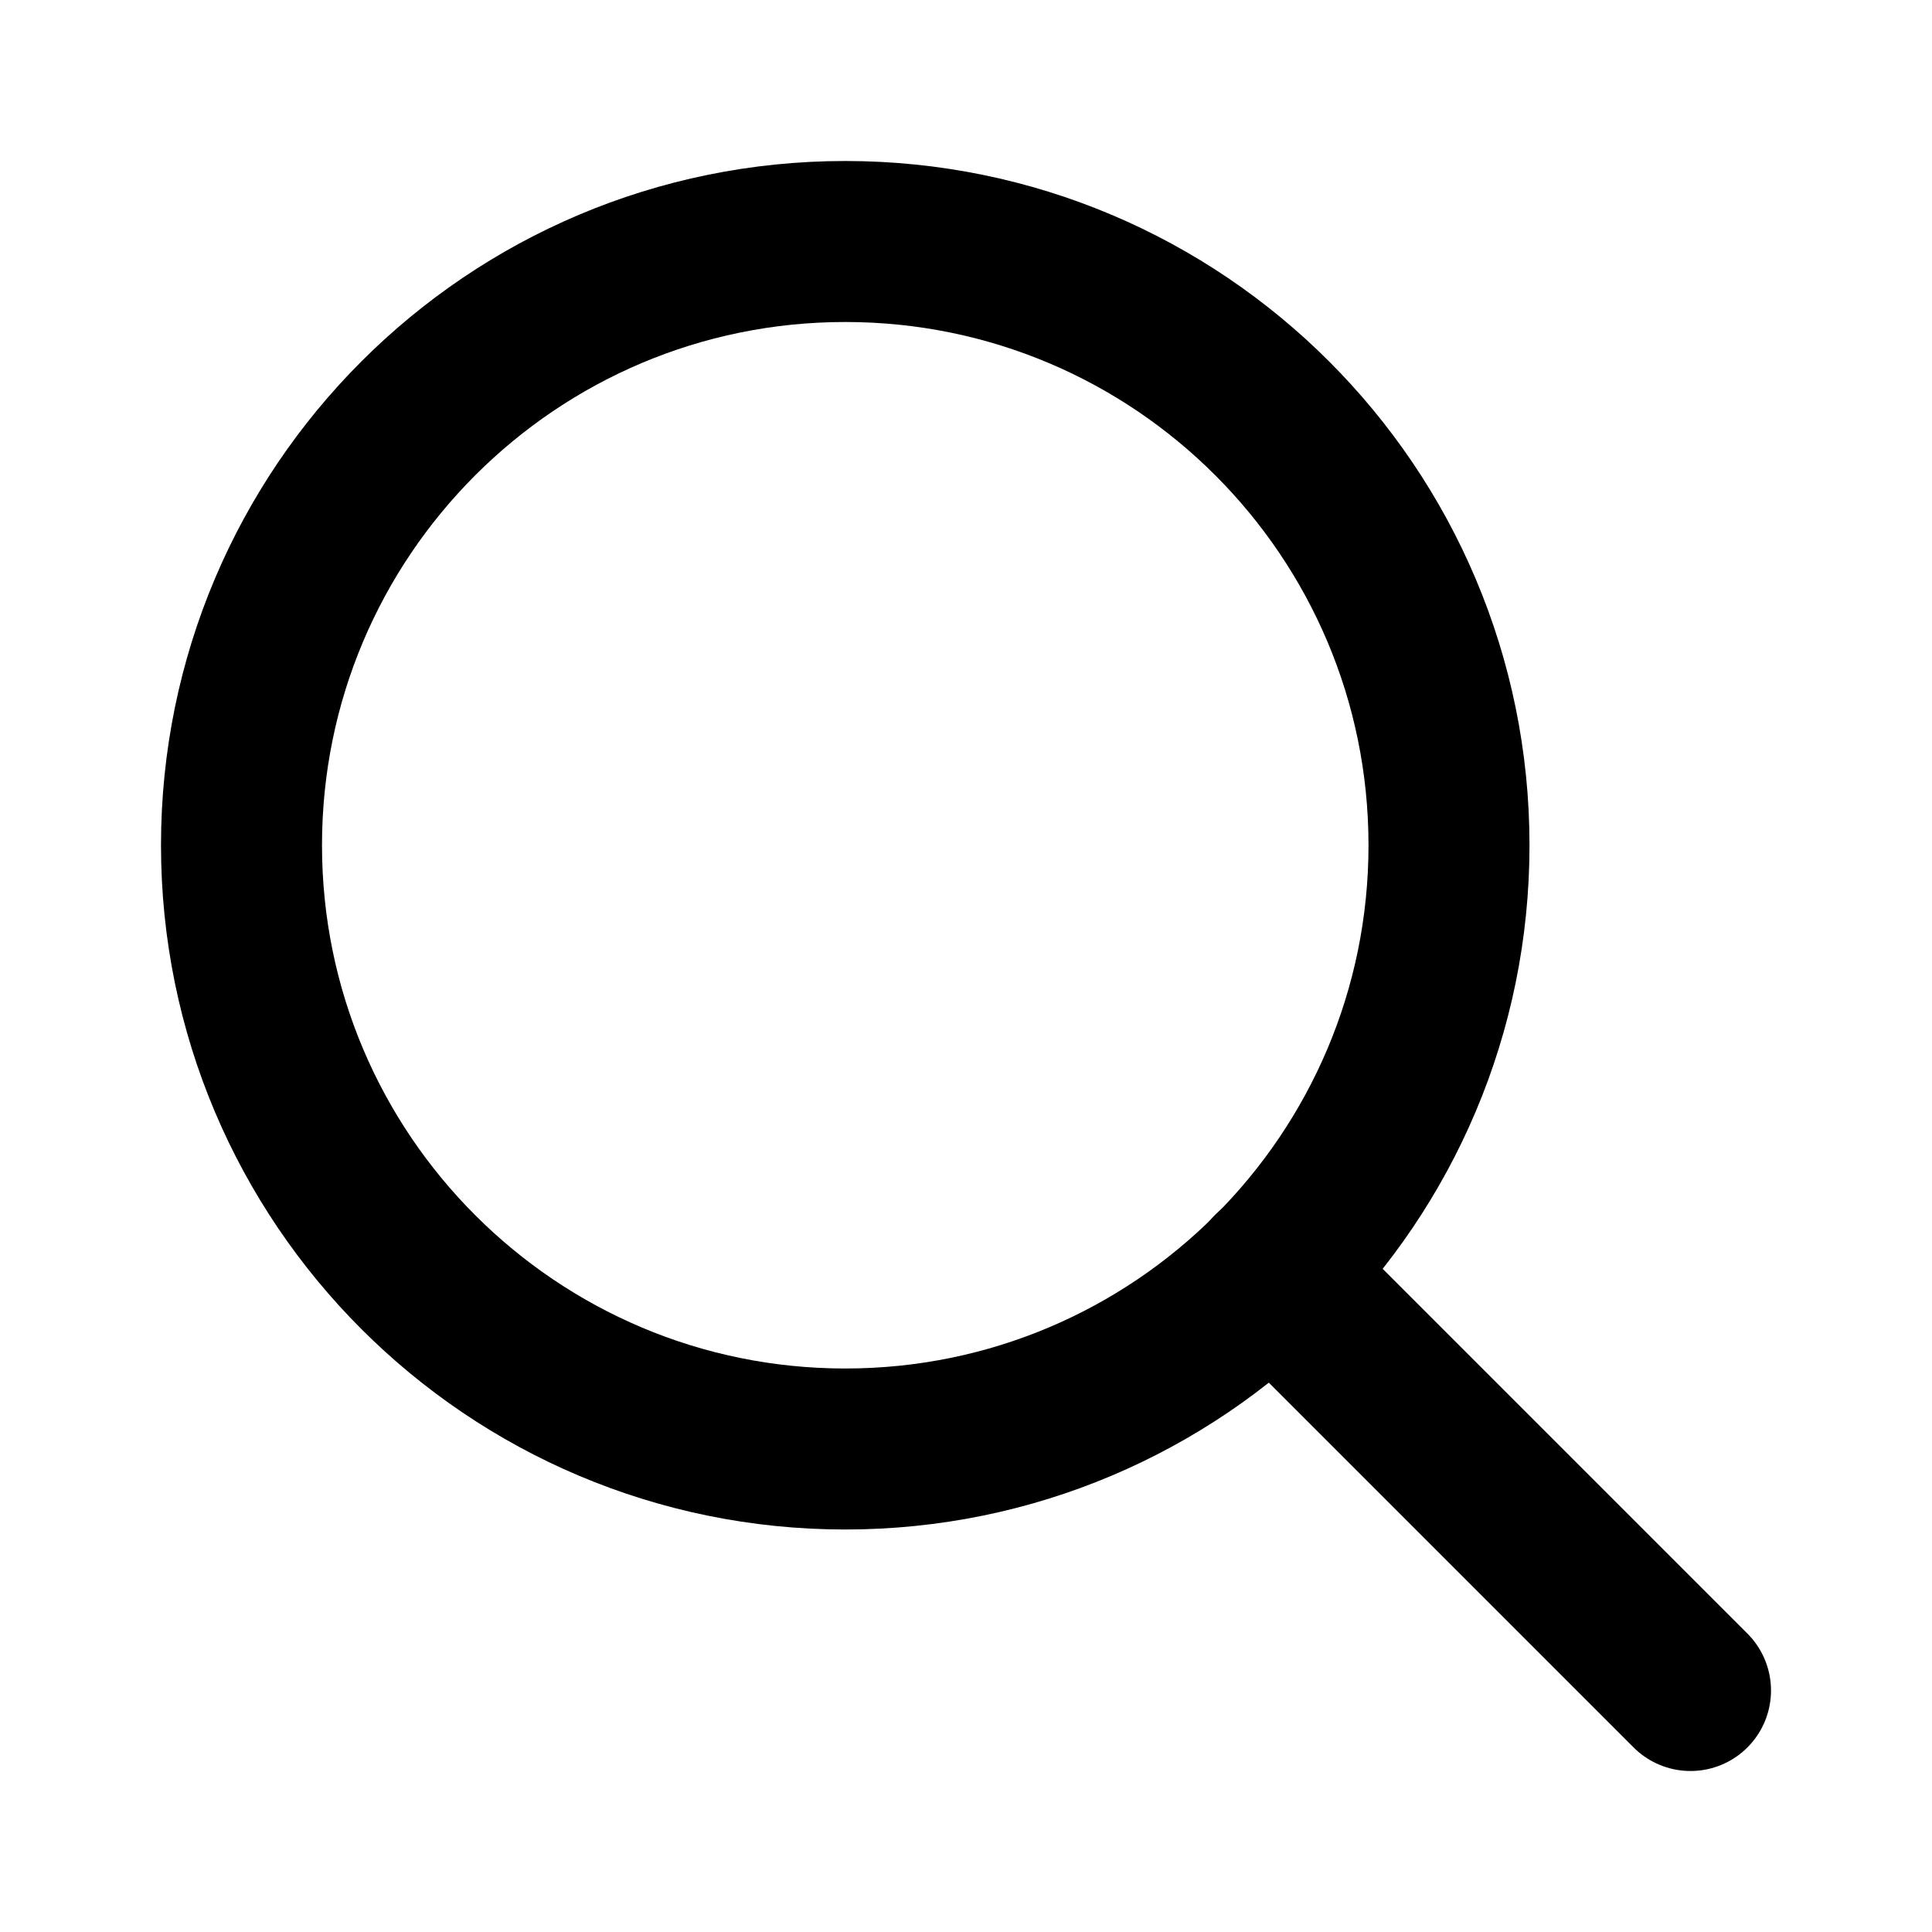
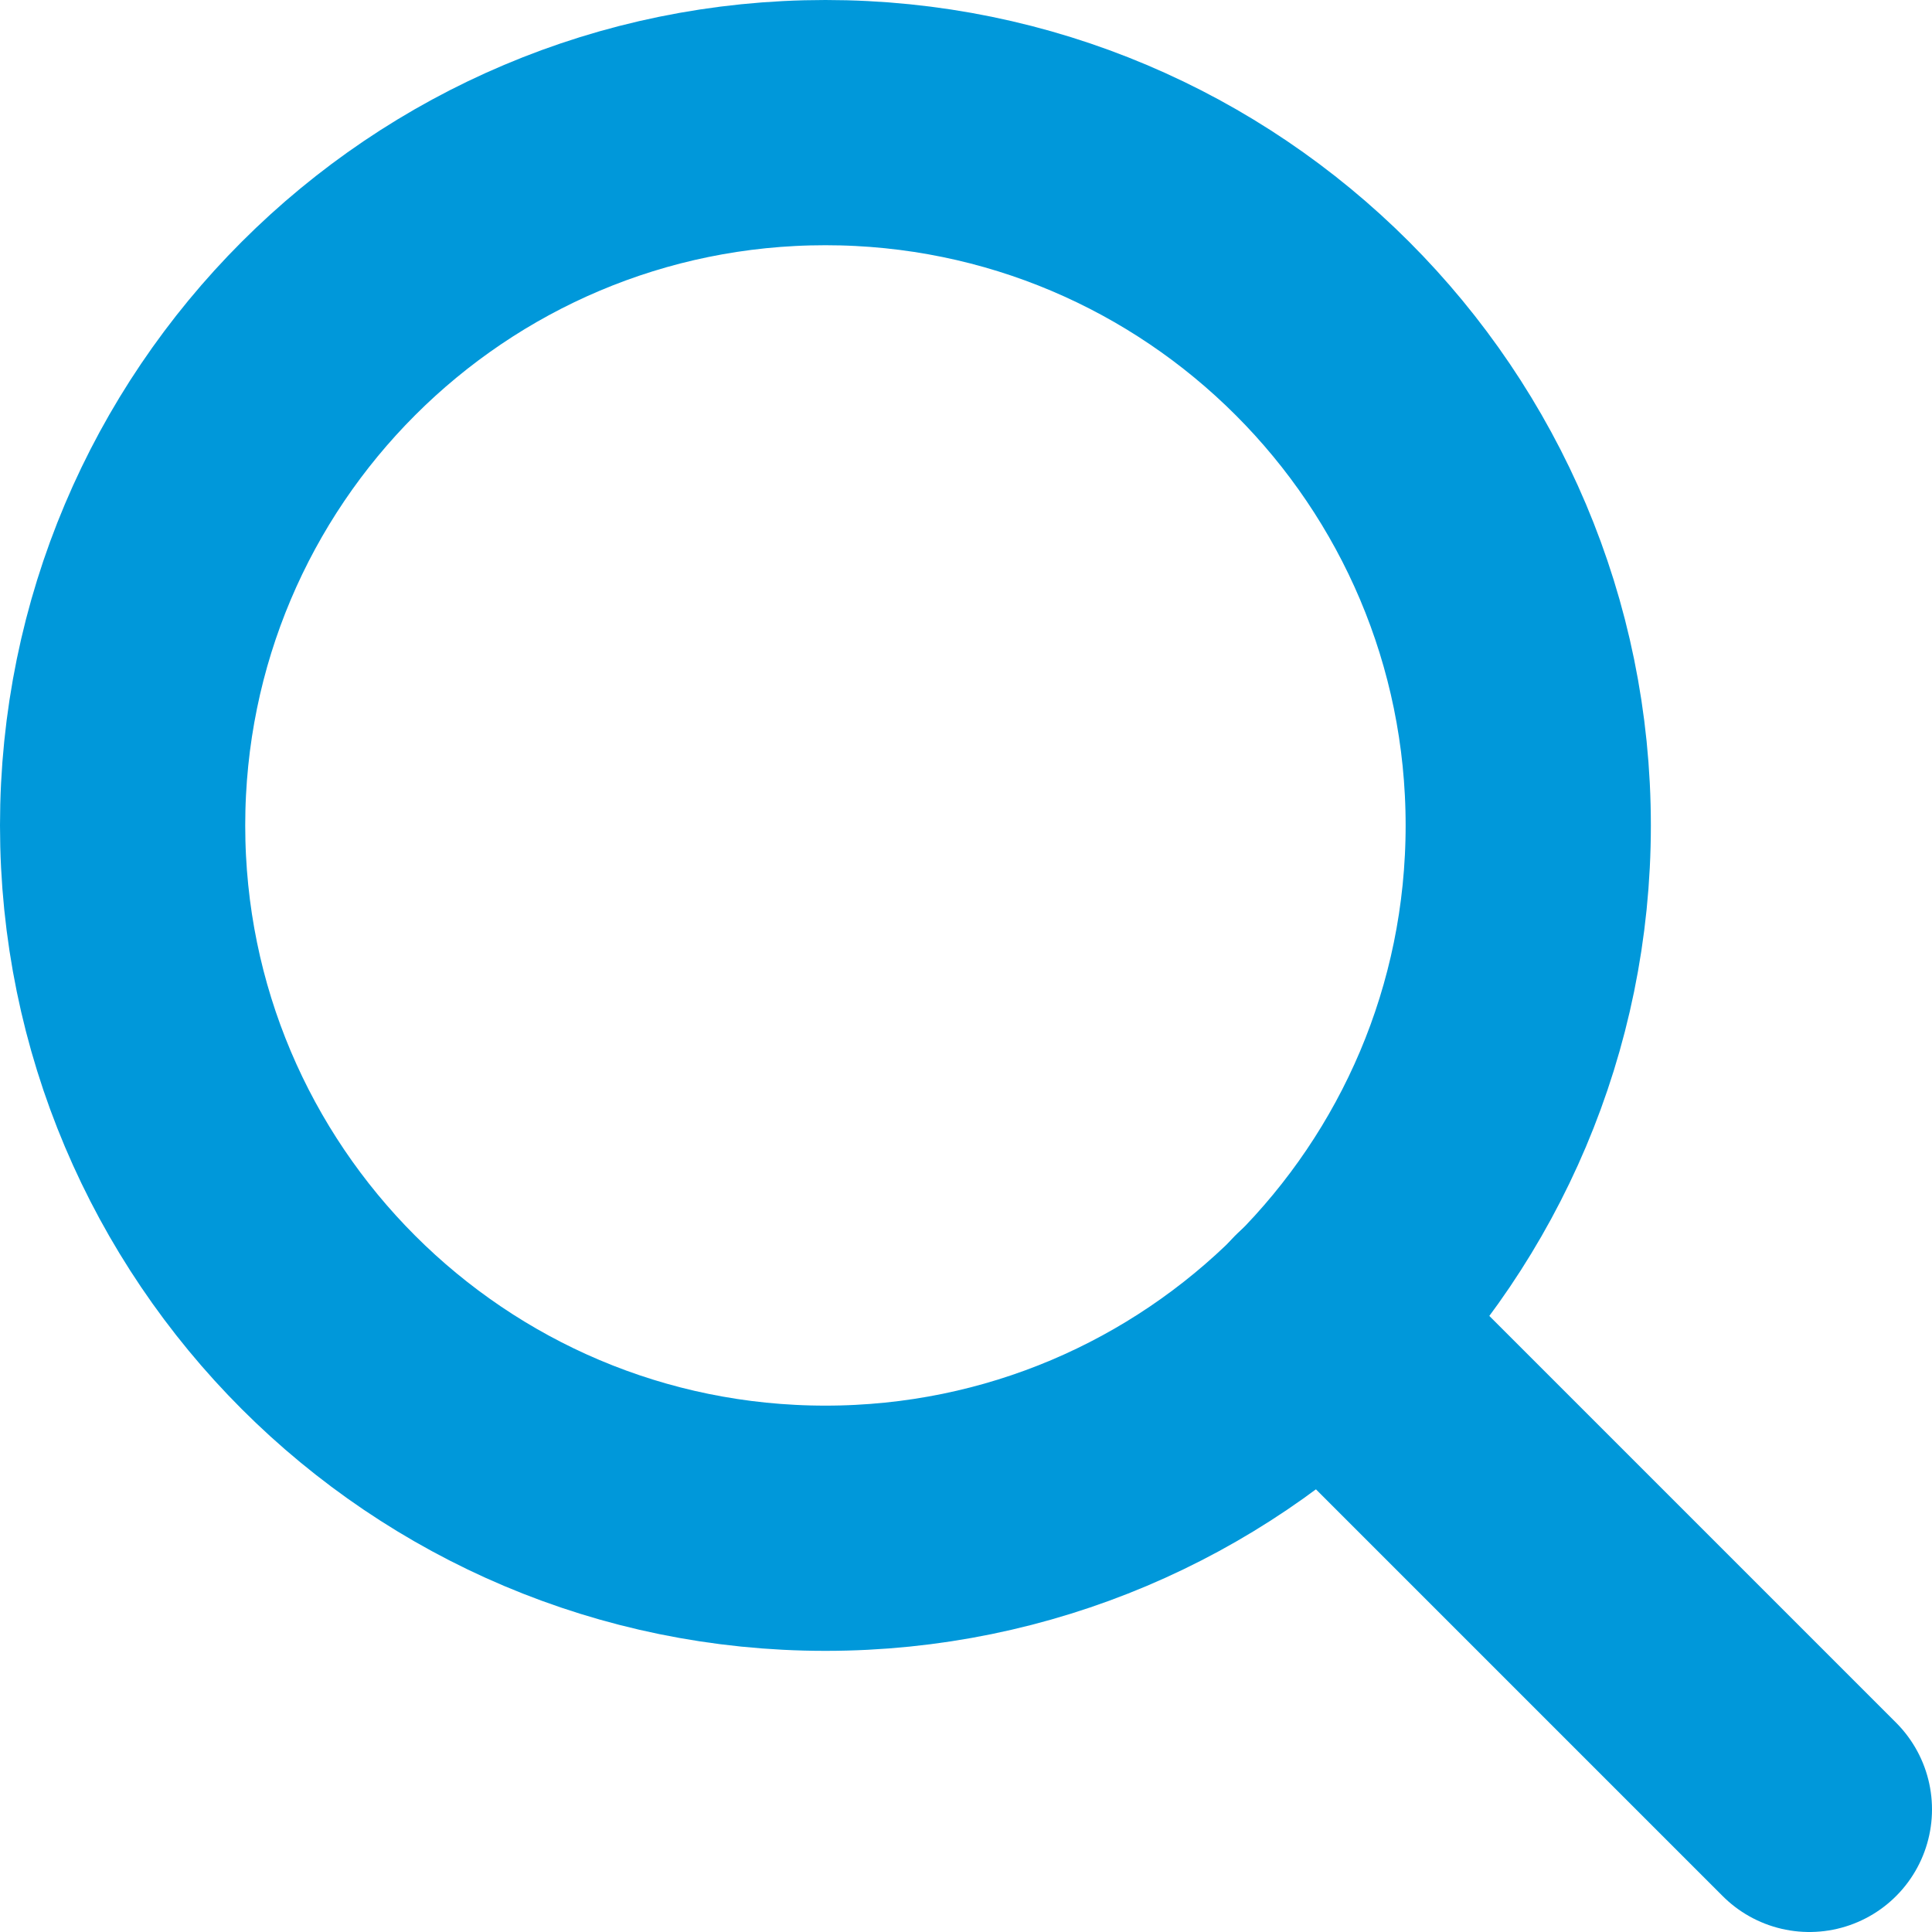
- <svg xmlns="http://www.w3.org/2000/svg" fill="none" height="24" stroke="#000" stroke-linecap="round" stroke-linejoin="round" stroke-width="2" viewBox="0 0 24 24" width="24">
-   <circle cx="10.5" cy="10.5" r="7.5" />
-   <line x1="21" x2="15.8" y1="21" y2="15.8" />
+ <svg xmlns="http://www.w3.org/2000/svg" xml:space="preserve" width="86.663mm" height="86.663mm" version="1.1" style="shape-rendering:geometricPrecision; text-rendering:geometricPrecision; image-rendering:optimizeQuality; fill-rule:evenodd; clip-rule:evenodd" viewBox="0 0 6045.38 6045.38">
+   <defs>
+     <style type="text/css">
+    
+     .str0 {stroke:#0098DA;stroke-width:767.33;stroke-linecap:round;stroke-linejoin:round;stroke-miterlimit:22.926}
+     .fil0 {fill:none}
+    
+   </style>
+   </defs>
+   <g id="Camada_x0020_1">
+     <g id="_1726689190736">
+       <circle class="fil0 str0" cx="2582.83" cy="2582.83" r="2199.17" />
+       <line class="fil0 str0" x1="5661.71" y1="5661.71" x2="4136.91" y2="4136.91" />
+     </g>
+   </g>
</svg>
